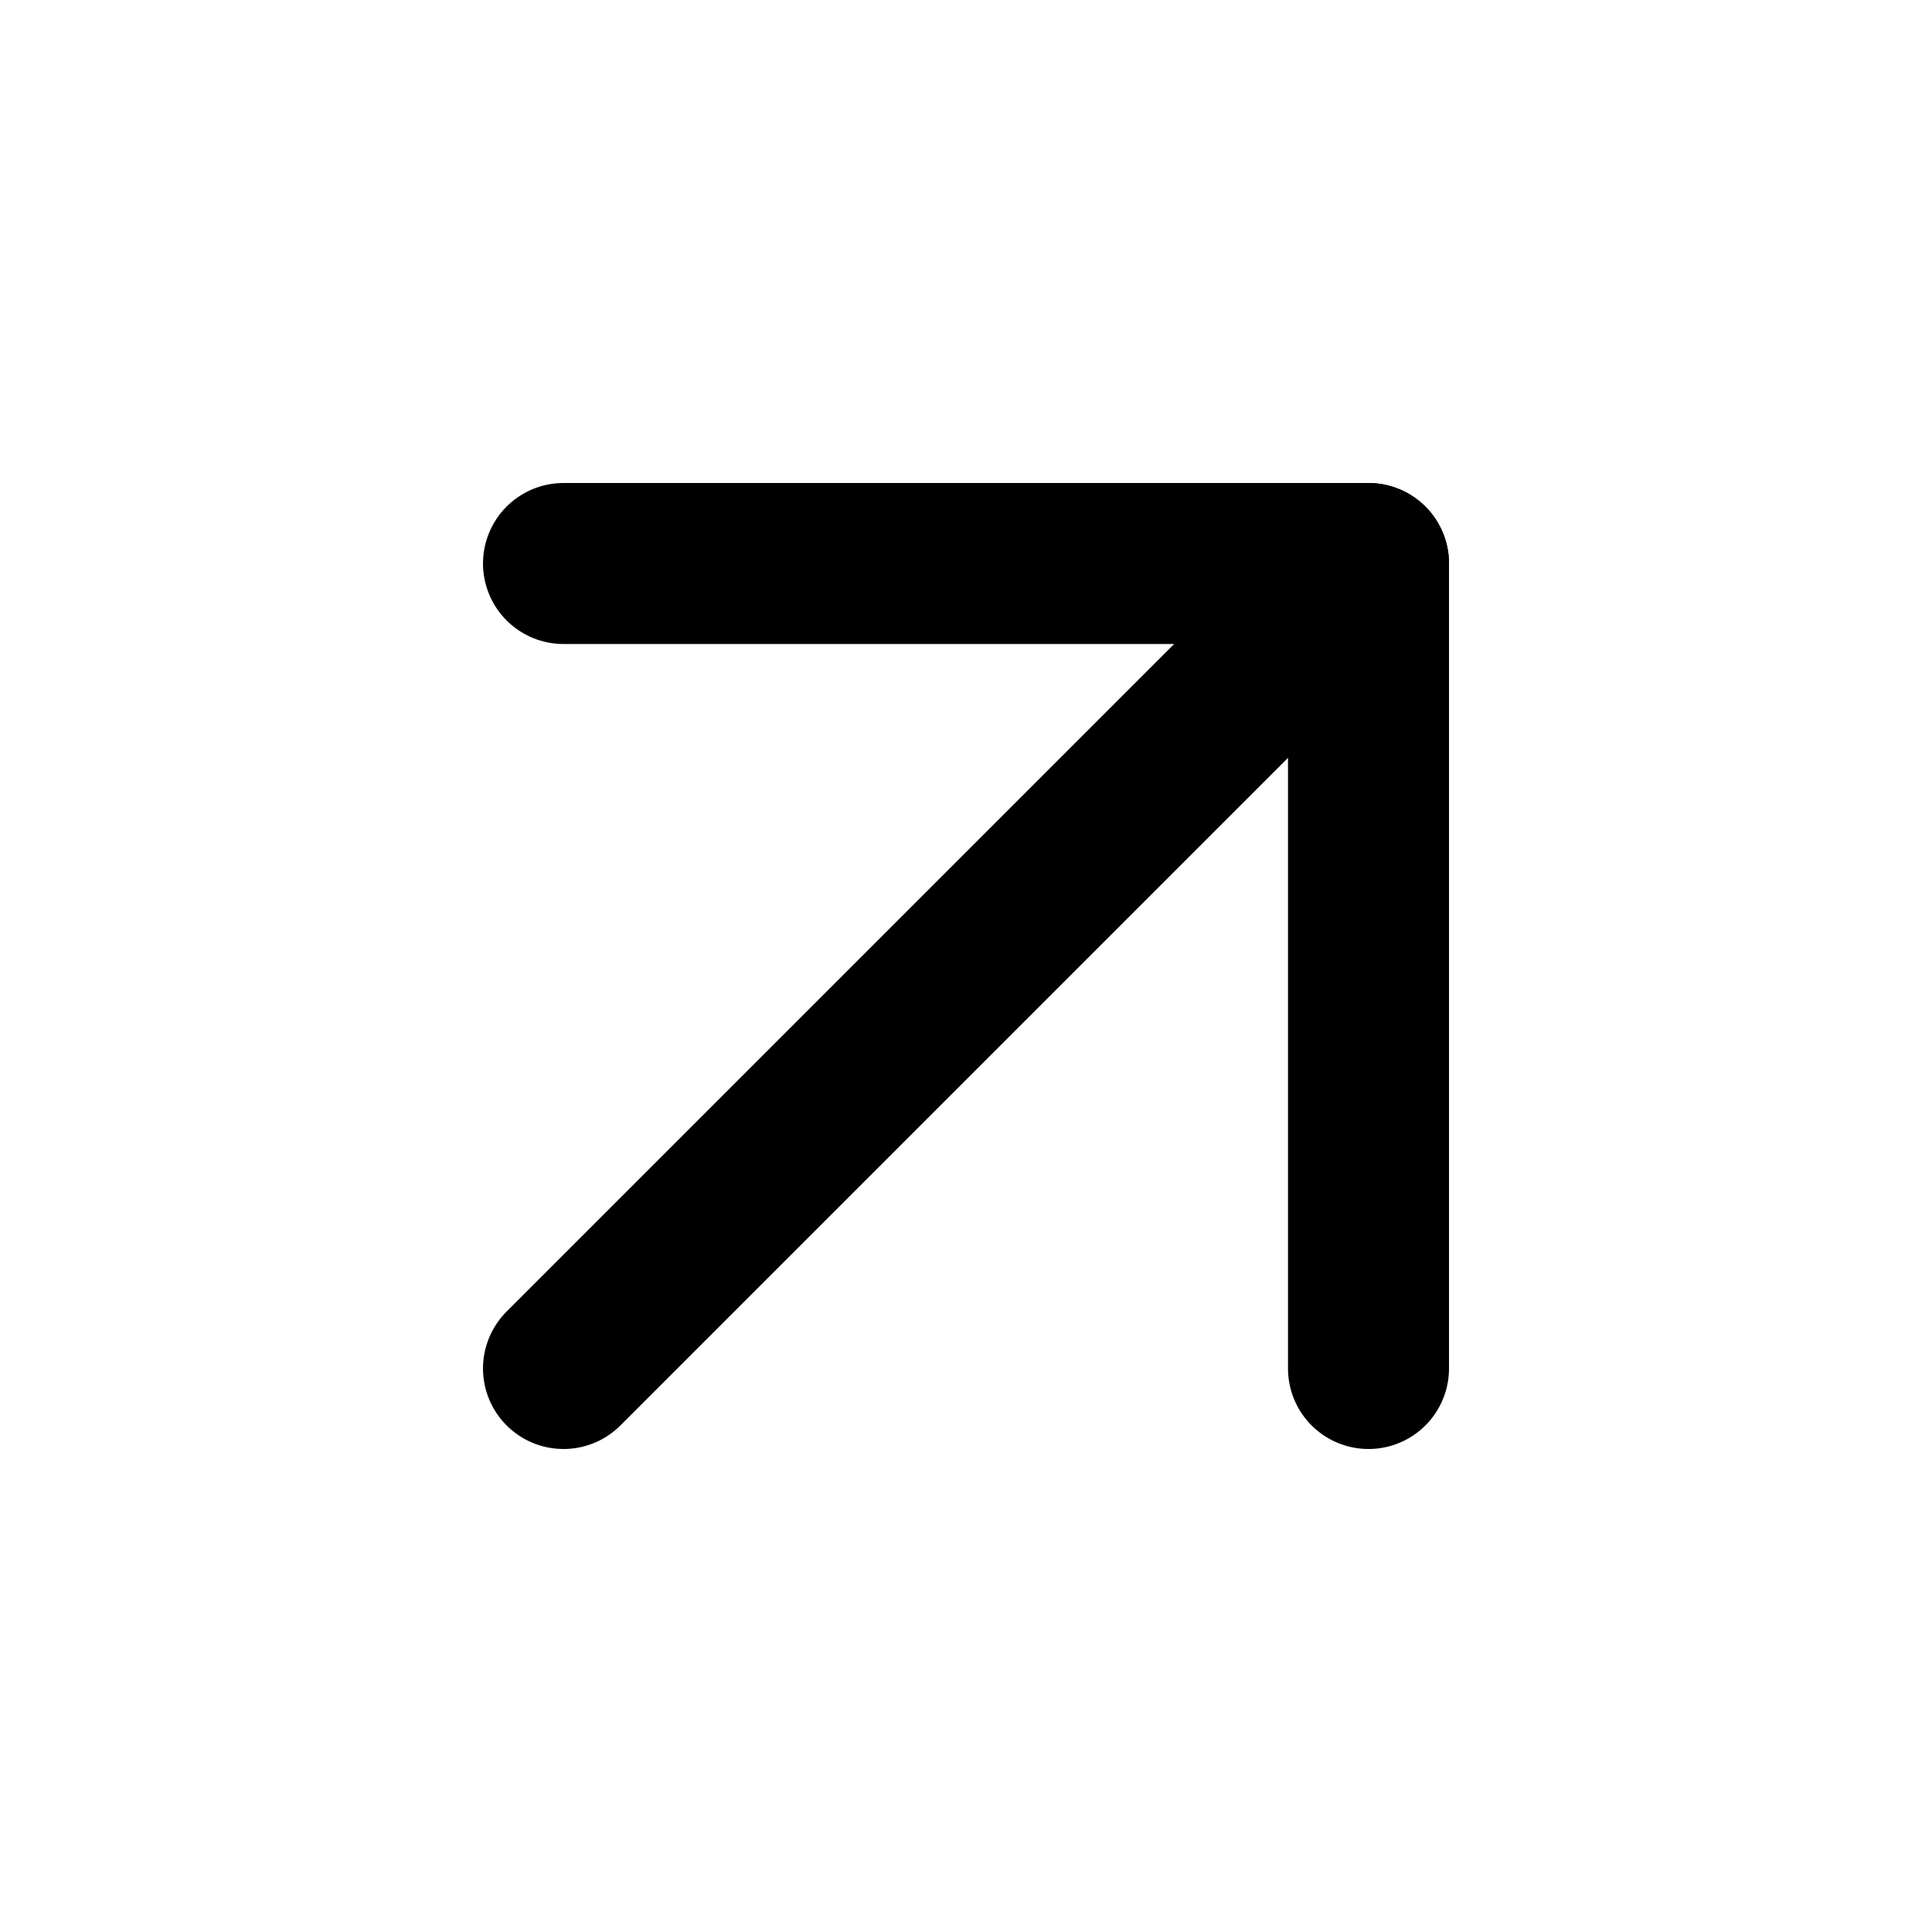
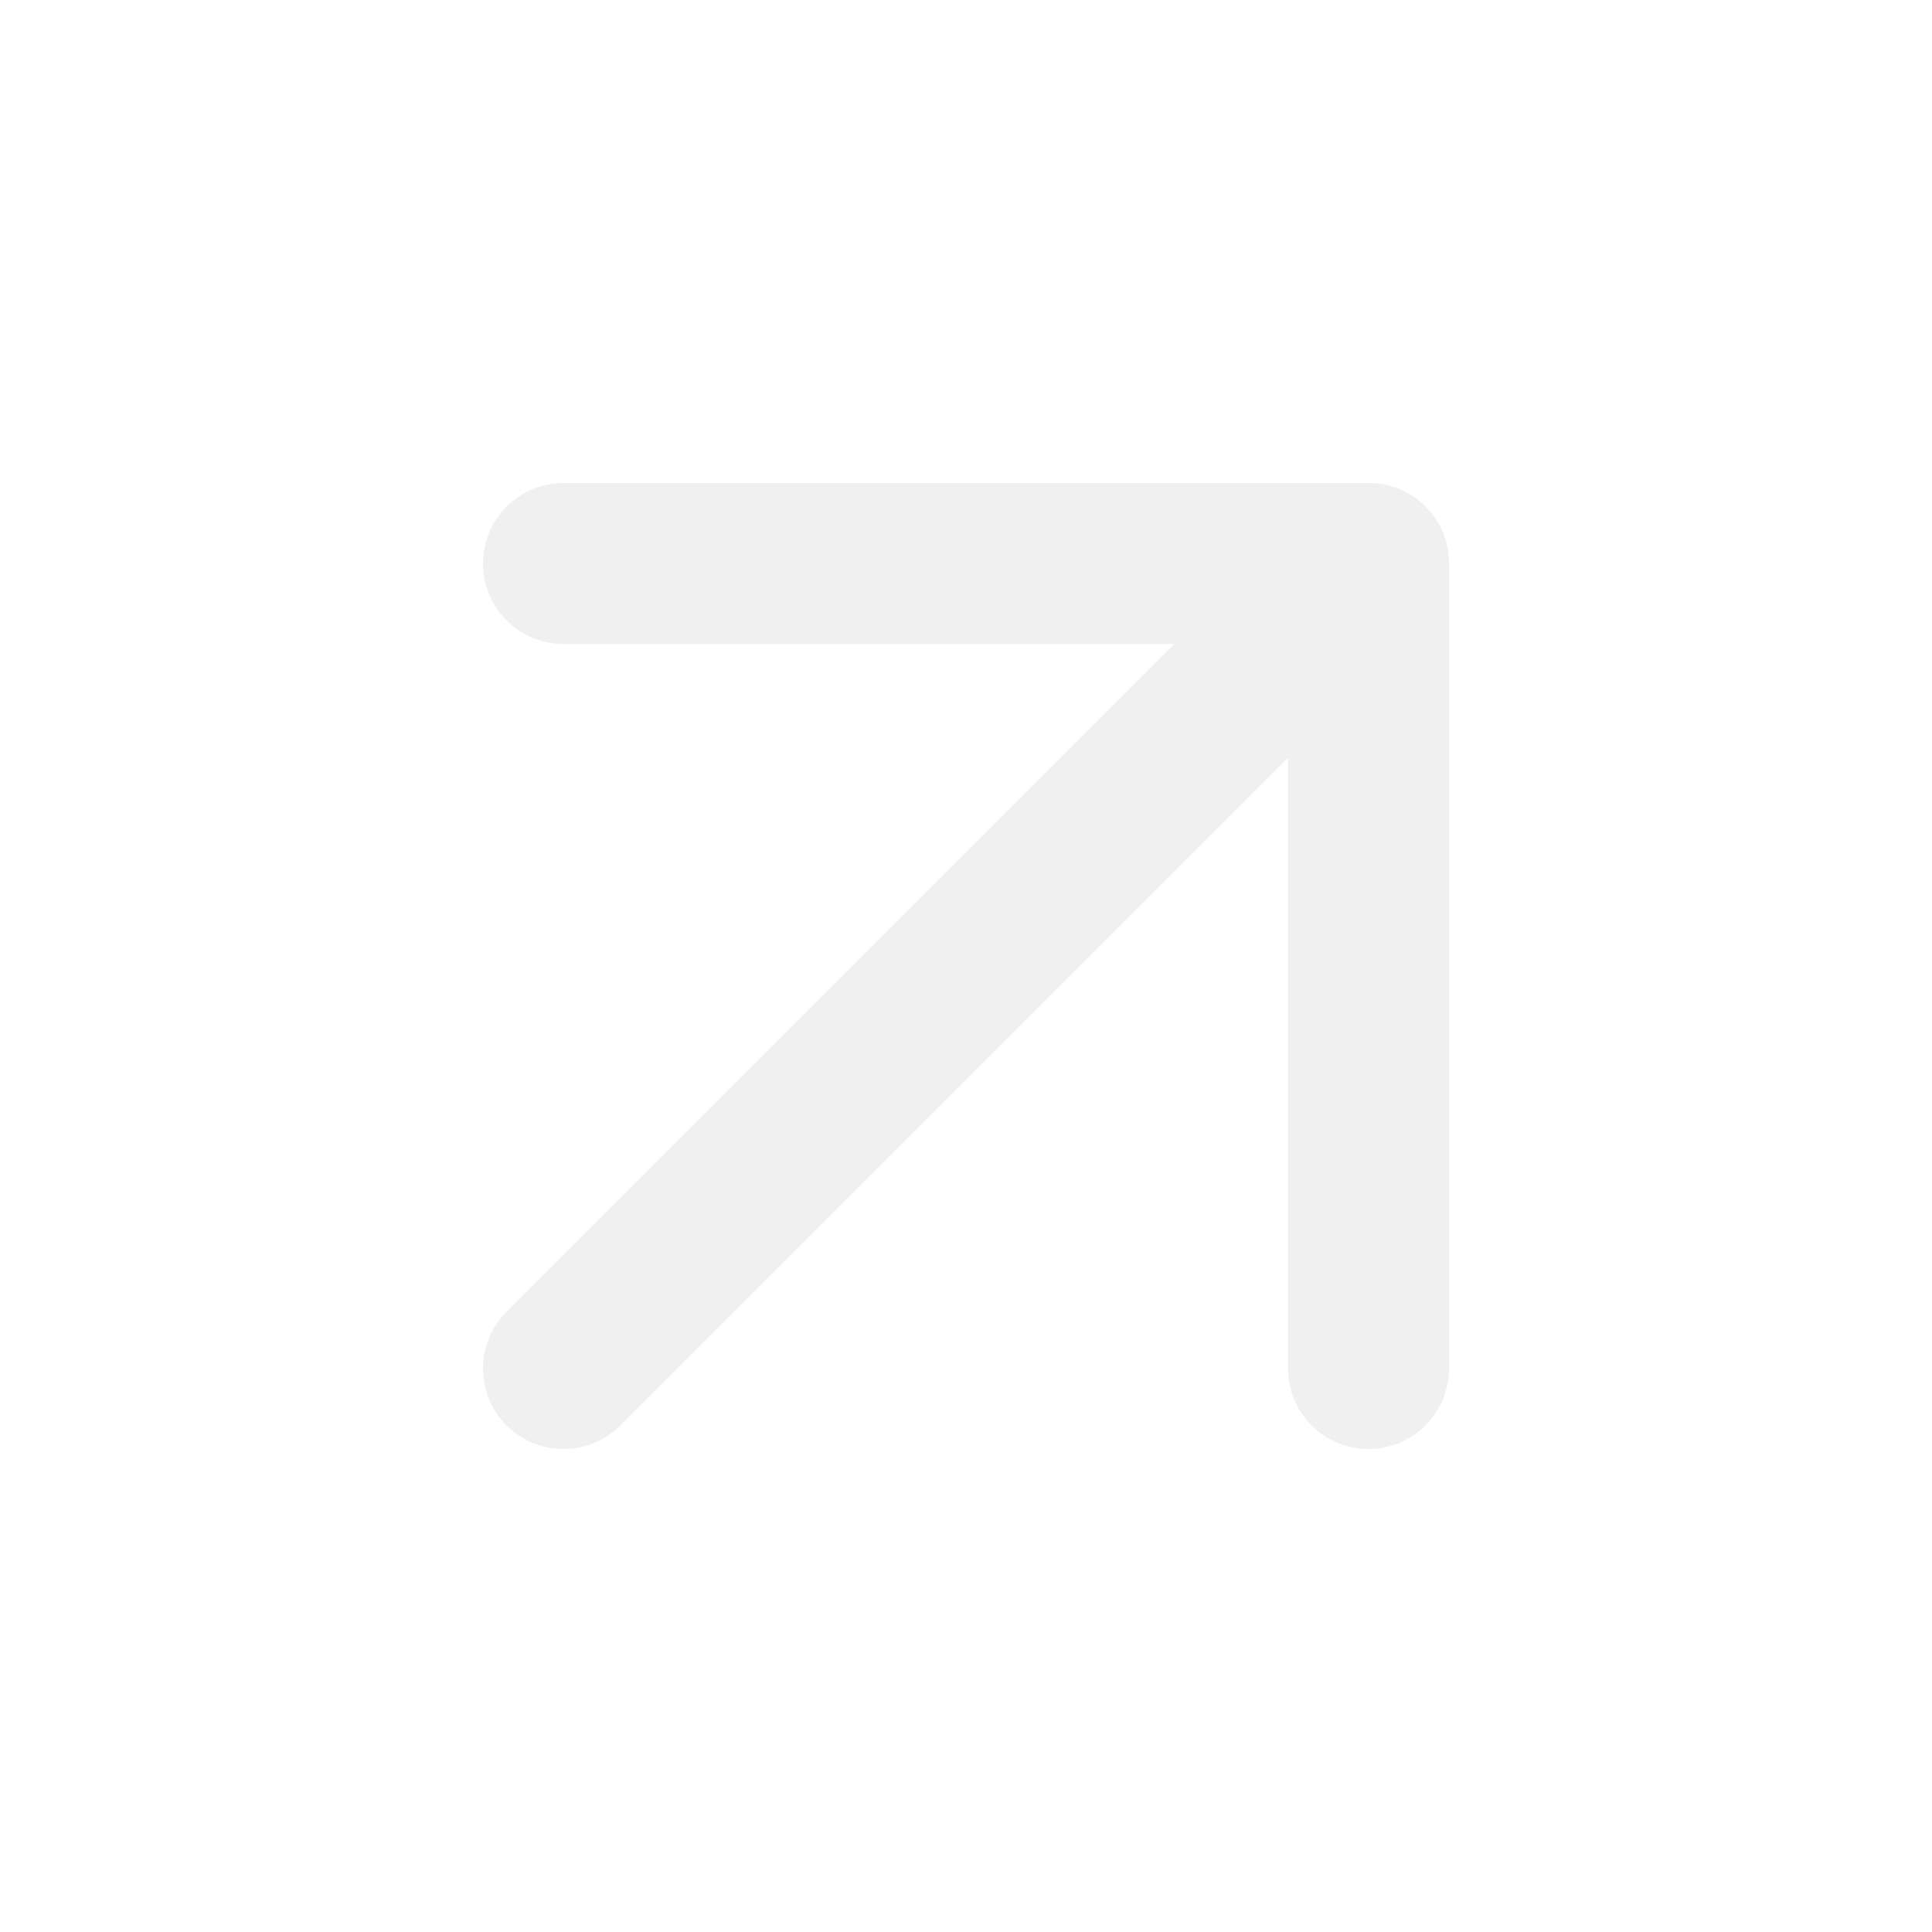
- <svg xmlns="http://www.w3.org/2000/svg" width="24" height="24" viewBox="0 0 24 24" fill="none" stroke="currentColor" stroke-width="2" stroke-linecap="round" stroke-linejoin="round" class="feather feather-arrow-up-right">
+ <svg xmlns="http://www.w3.org/2000/svg" width="20" height="20" viewBox="0 0 24 24" fill="none" stroke="#f0f0f0" stroke-width="2" stroke-linecap="round" stroke-linejoin="round" class="feather feather-arrow-up-right">
  <line x1="7" y1="17" x2="17" y2="7" />
  <polyline points="7 7 17 7 17 17" />
</svg>
